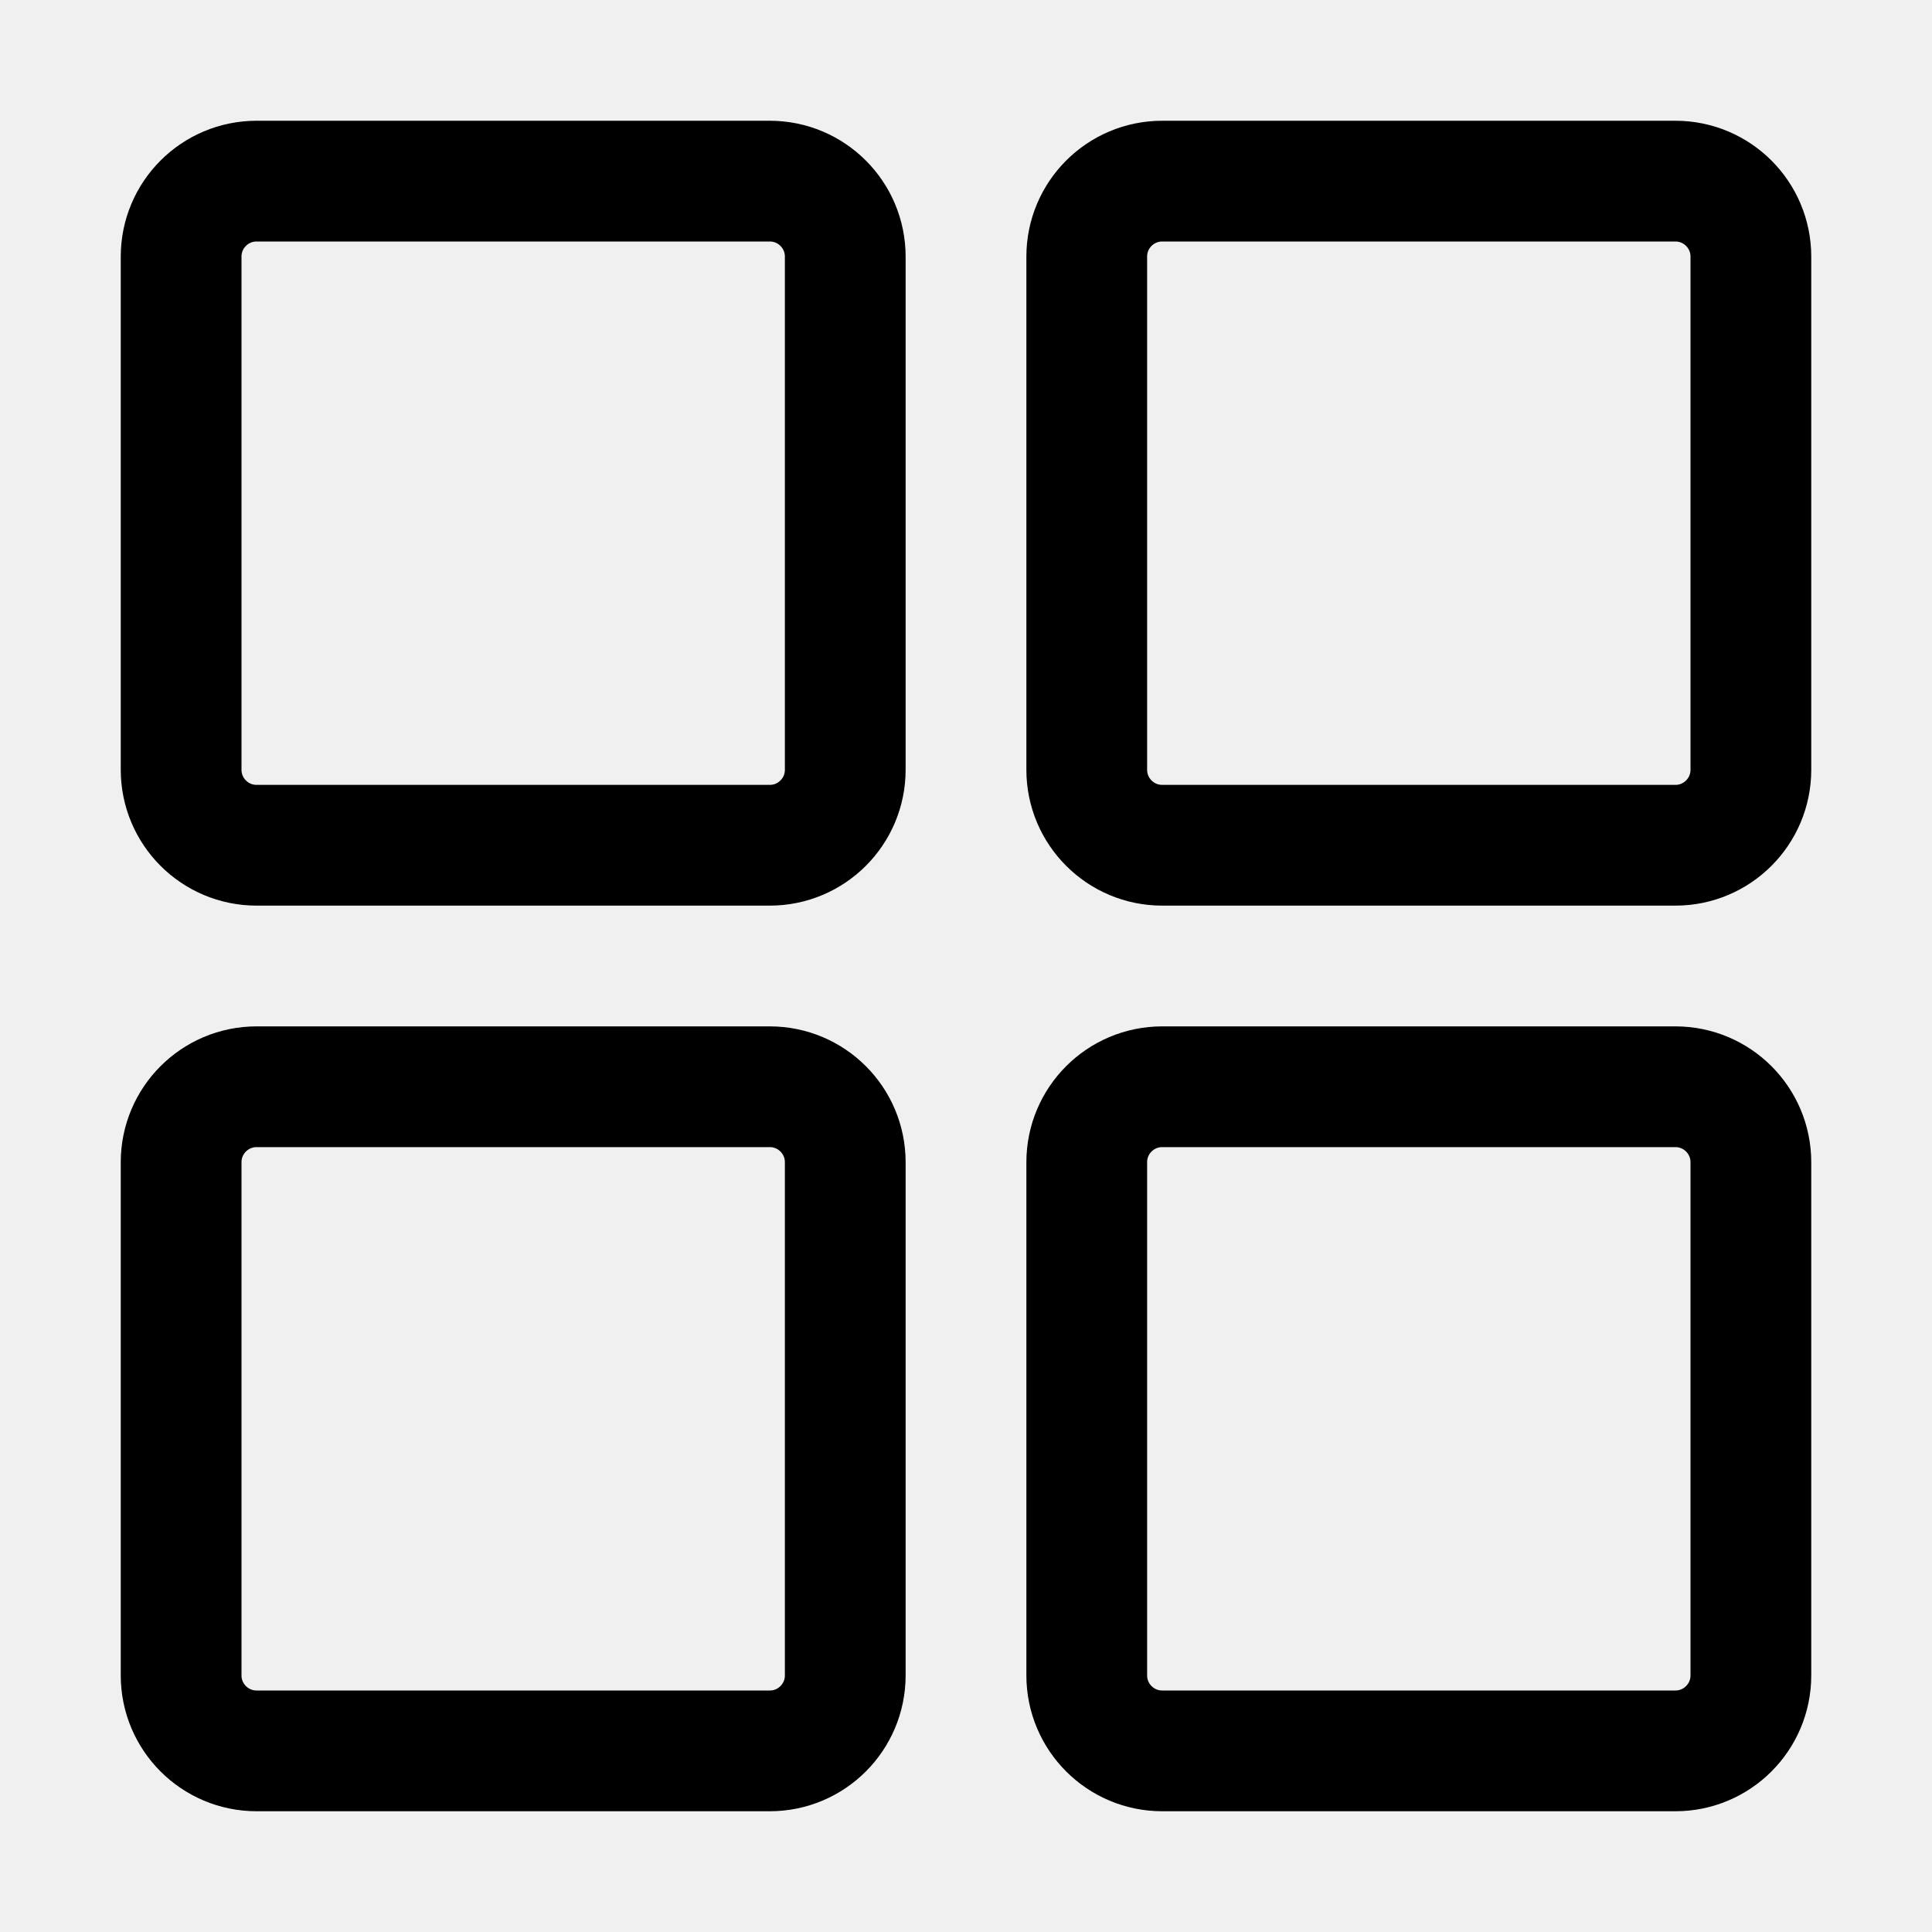
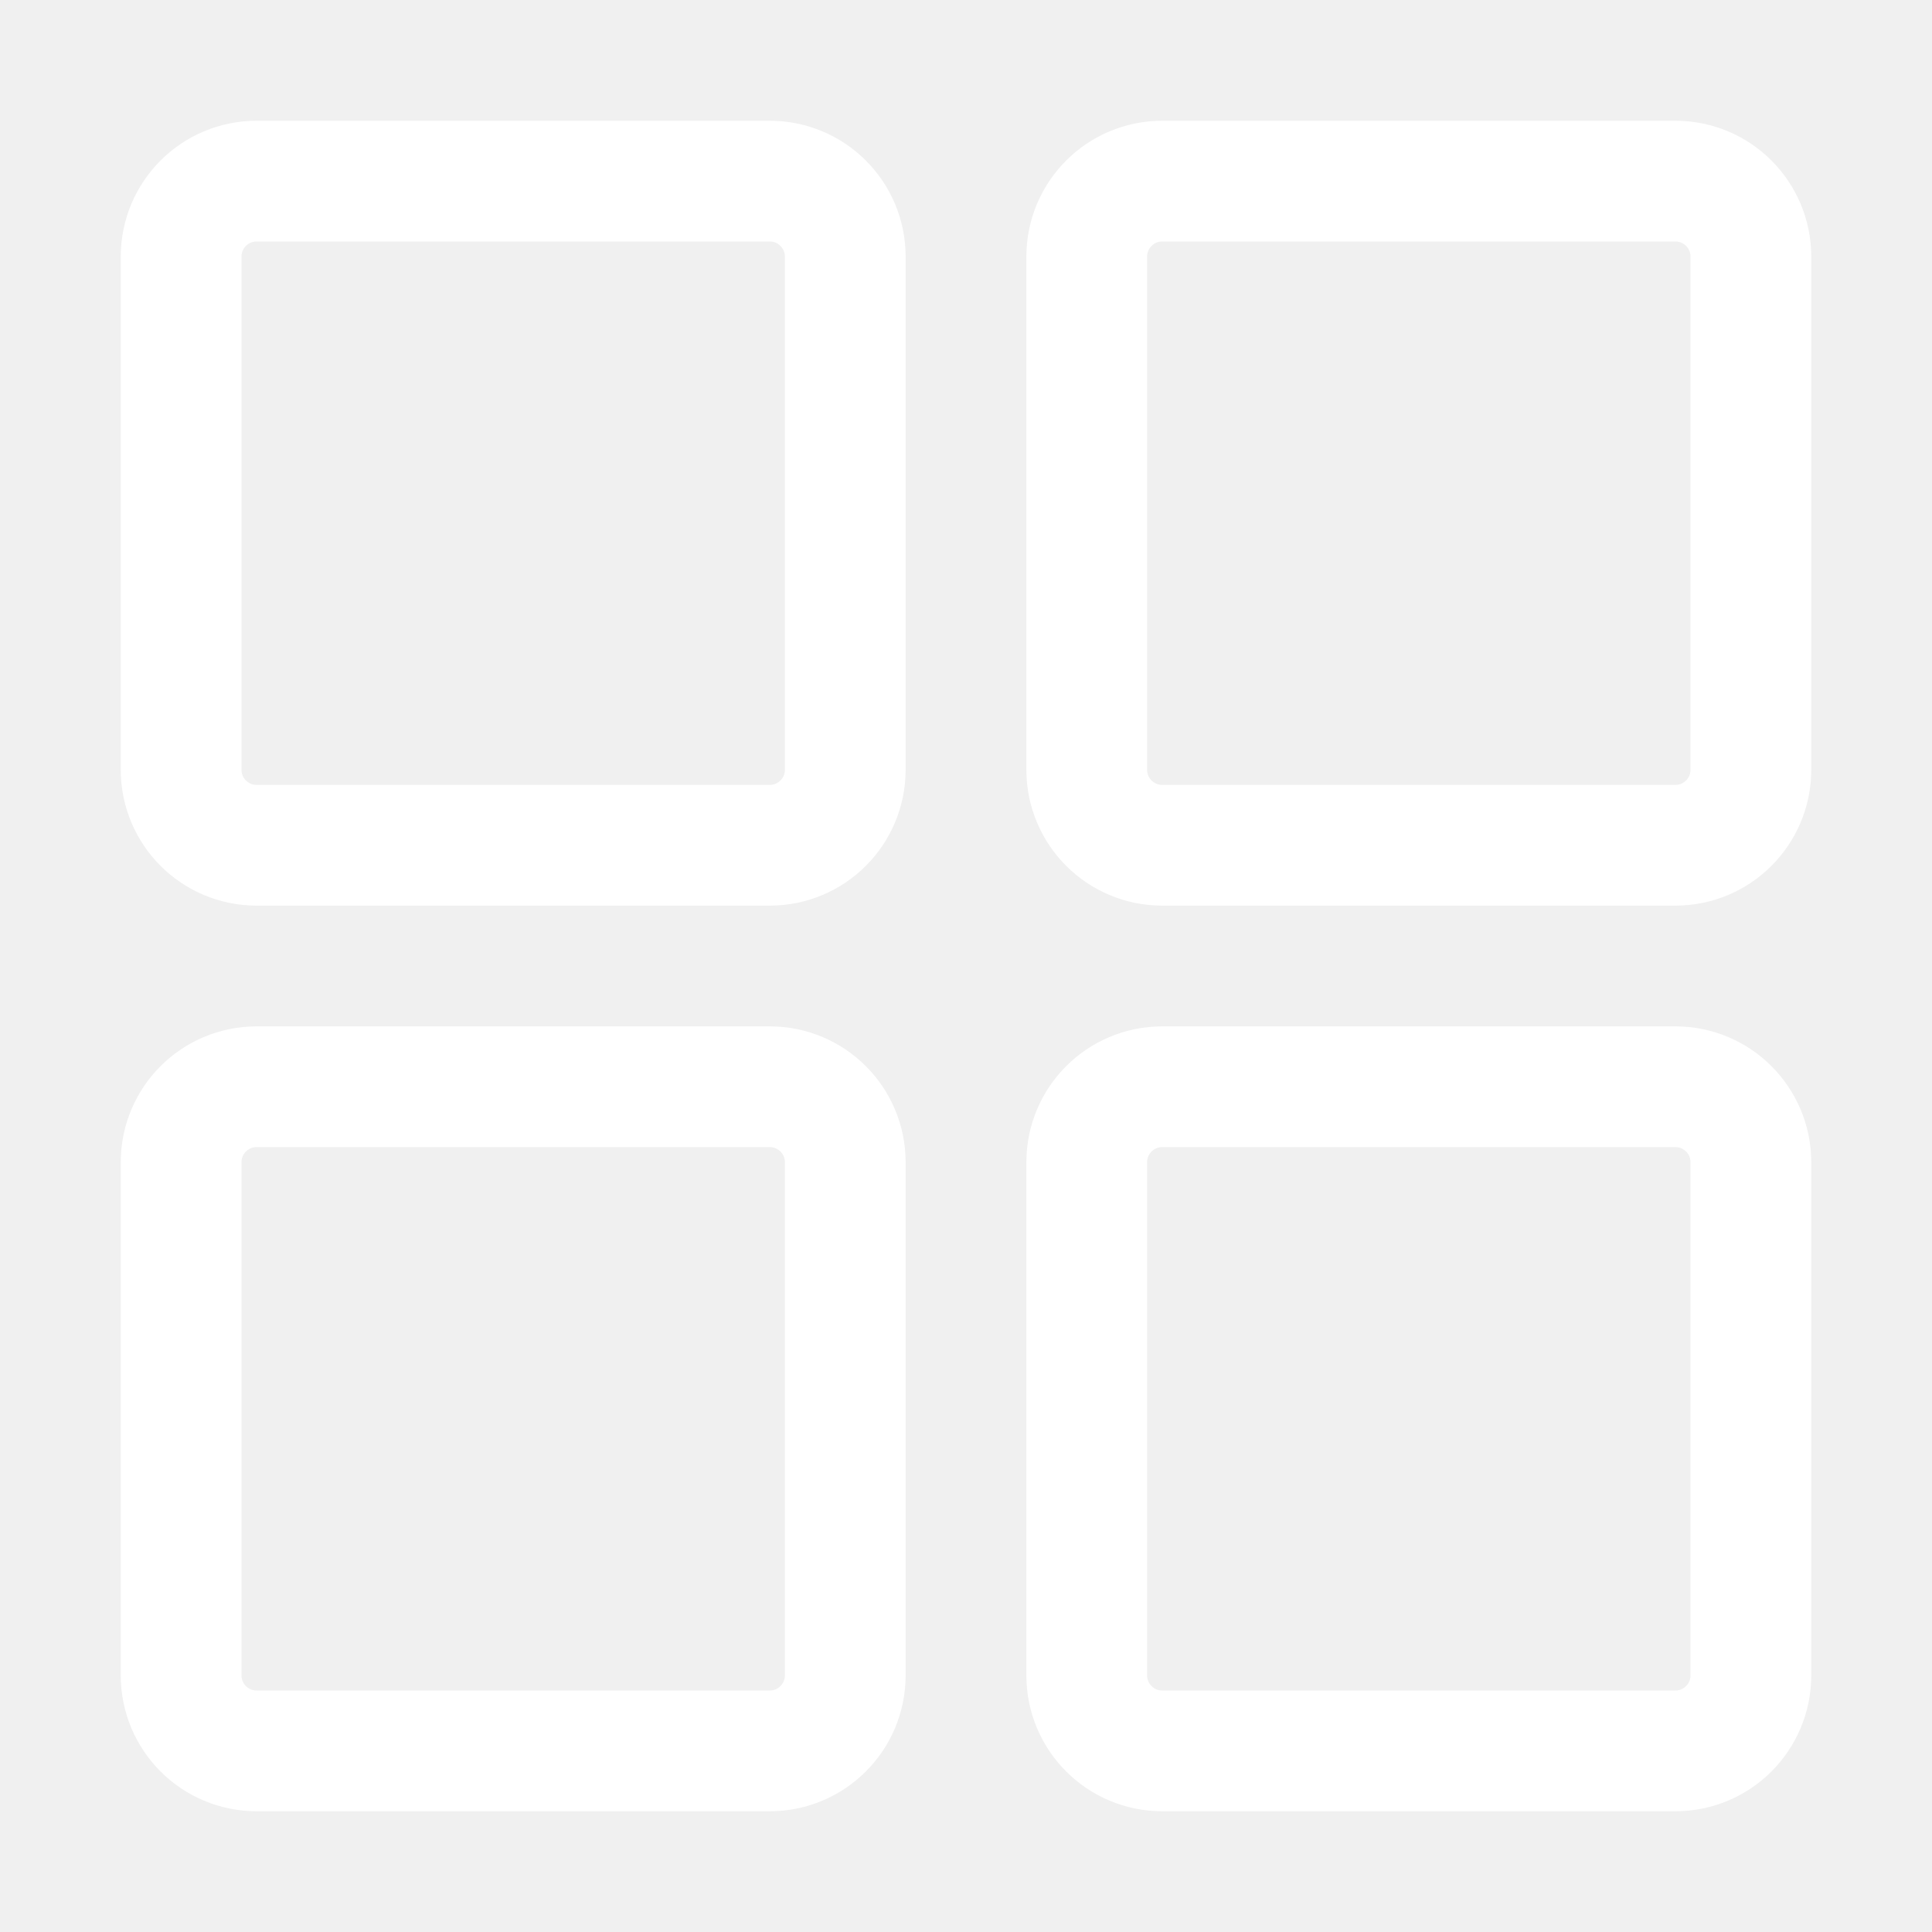
- <svg xmlns="http://www.w3.org/2000/svg" width="512" height="512" viewBox="0 0 512 512">
-   <rect x="48" y="48" width="176" height="176" rx="20" ry="20" style="fill:none;stroke:#000;stroke-linecap:round;stroke-linejoin:round;stroke-width:32px" />
-   <rect x="288" y="48" width="176" height="176" rx="20" ry="20" style="fill:none;stroke:#000;stroke-linecap:round;stroke-linejoin:round;stroke-width:32px" />
-   <rect x="48" y="288" width="176" height="176" rx="20" ry="20" style="fill:none;stroke:#000;stroke-linecap:round;stroke-linejoin:round;stroke-width:32px" />
-   <rect x="288" y="288" width="176" height="176" rx="20" ry="20" style="fill:none;stroke:#000;stroke-linecap:round;stroke-linejoin:round;stroke-width:32px" />
+ <svg xmlns="http://www.w3.org/2000/svg" viewBox="0 0 512 512">
+   <rect x="48" y="48" width="176" height="176" rx="20" ry="20" style="fill:none;stroke:#FFF;stroke-linecap:round;stroke-linejoin:round;stroke-width:32px" />
+   <rect x="288" y="48" width="176" height="176" rx="20" ry="20" style="fill:none;stroke:#FFF;stroke-linecap:round;stroke-linejoin:round;stroke-width:32px" />
+   <rect x="48" y="288" width="176" height="176" rx="20" ry="20" style="fill:none;stroke:#FFF;stroke-linecap:round;stroke-linejoin:round;stroke-width:32px" />
+   <rect x="288" y="288" width="176" height="176" rx="20" ry="20" style="fill:none;stroke:#FFF;stroke-linecap:round;stroke-linejoin:round;stroke-width:32px" />
</svg>
